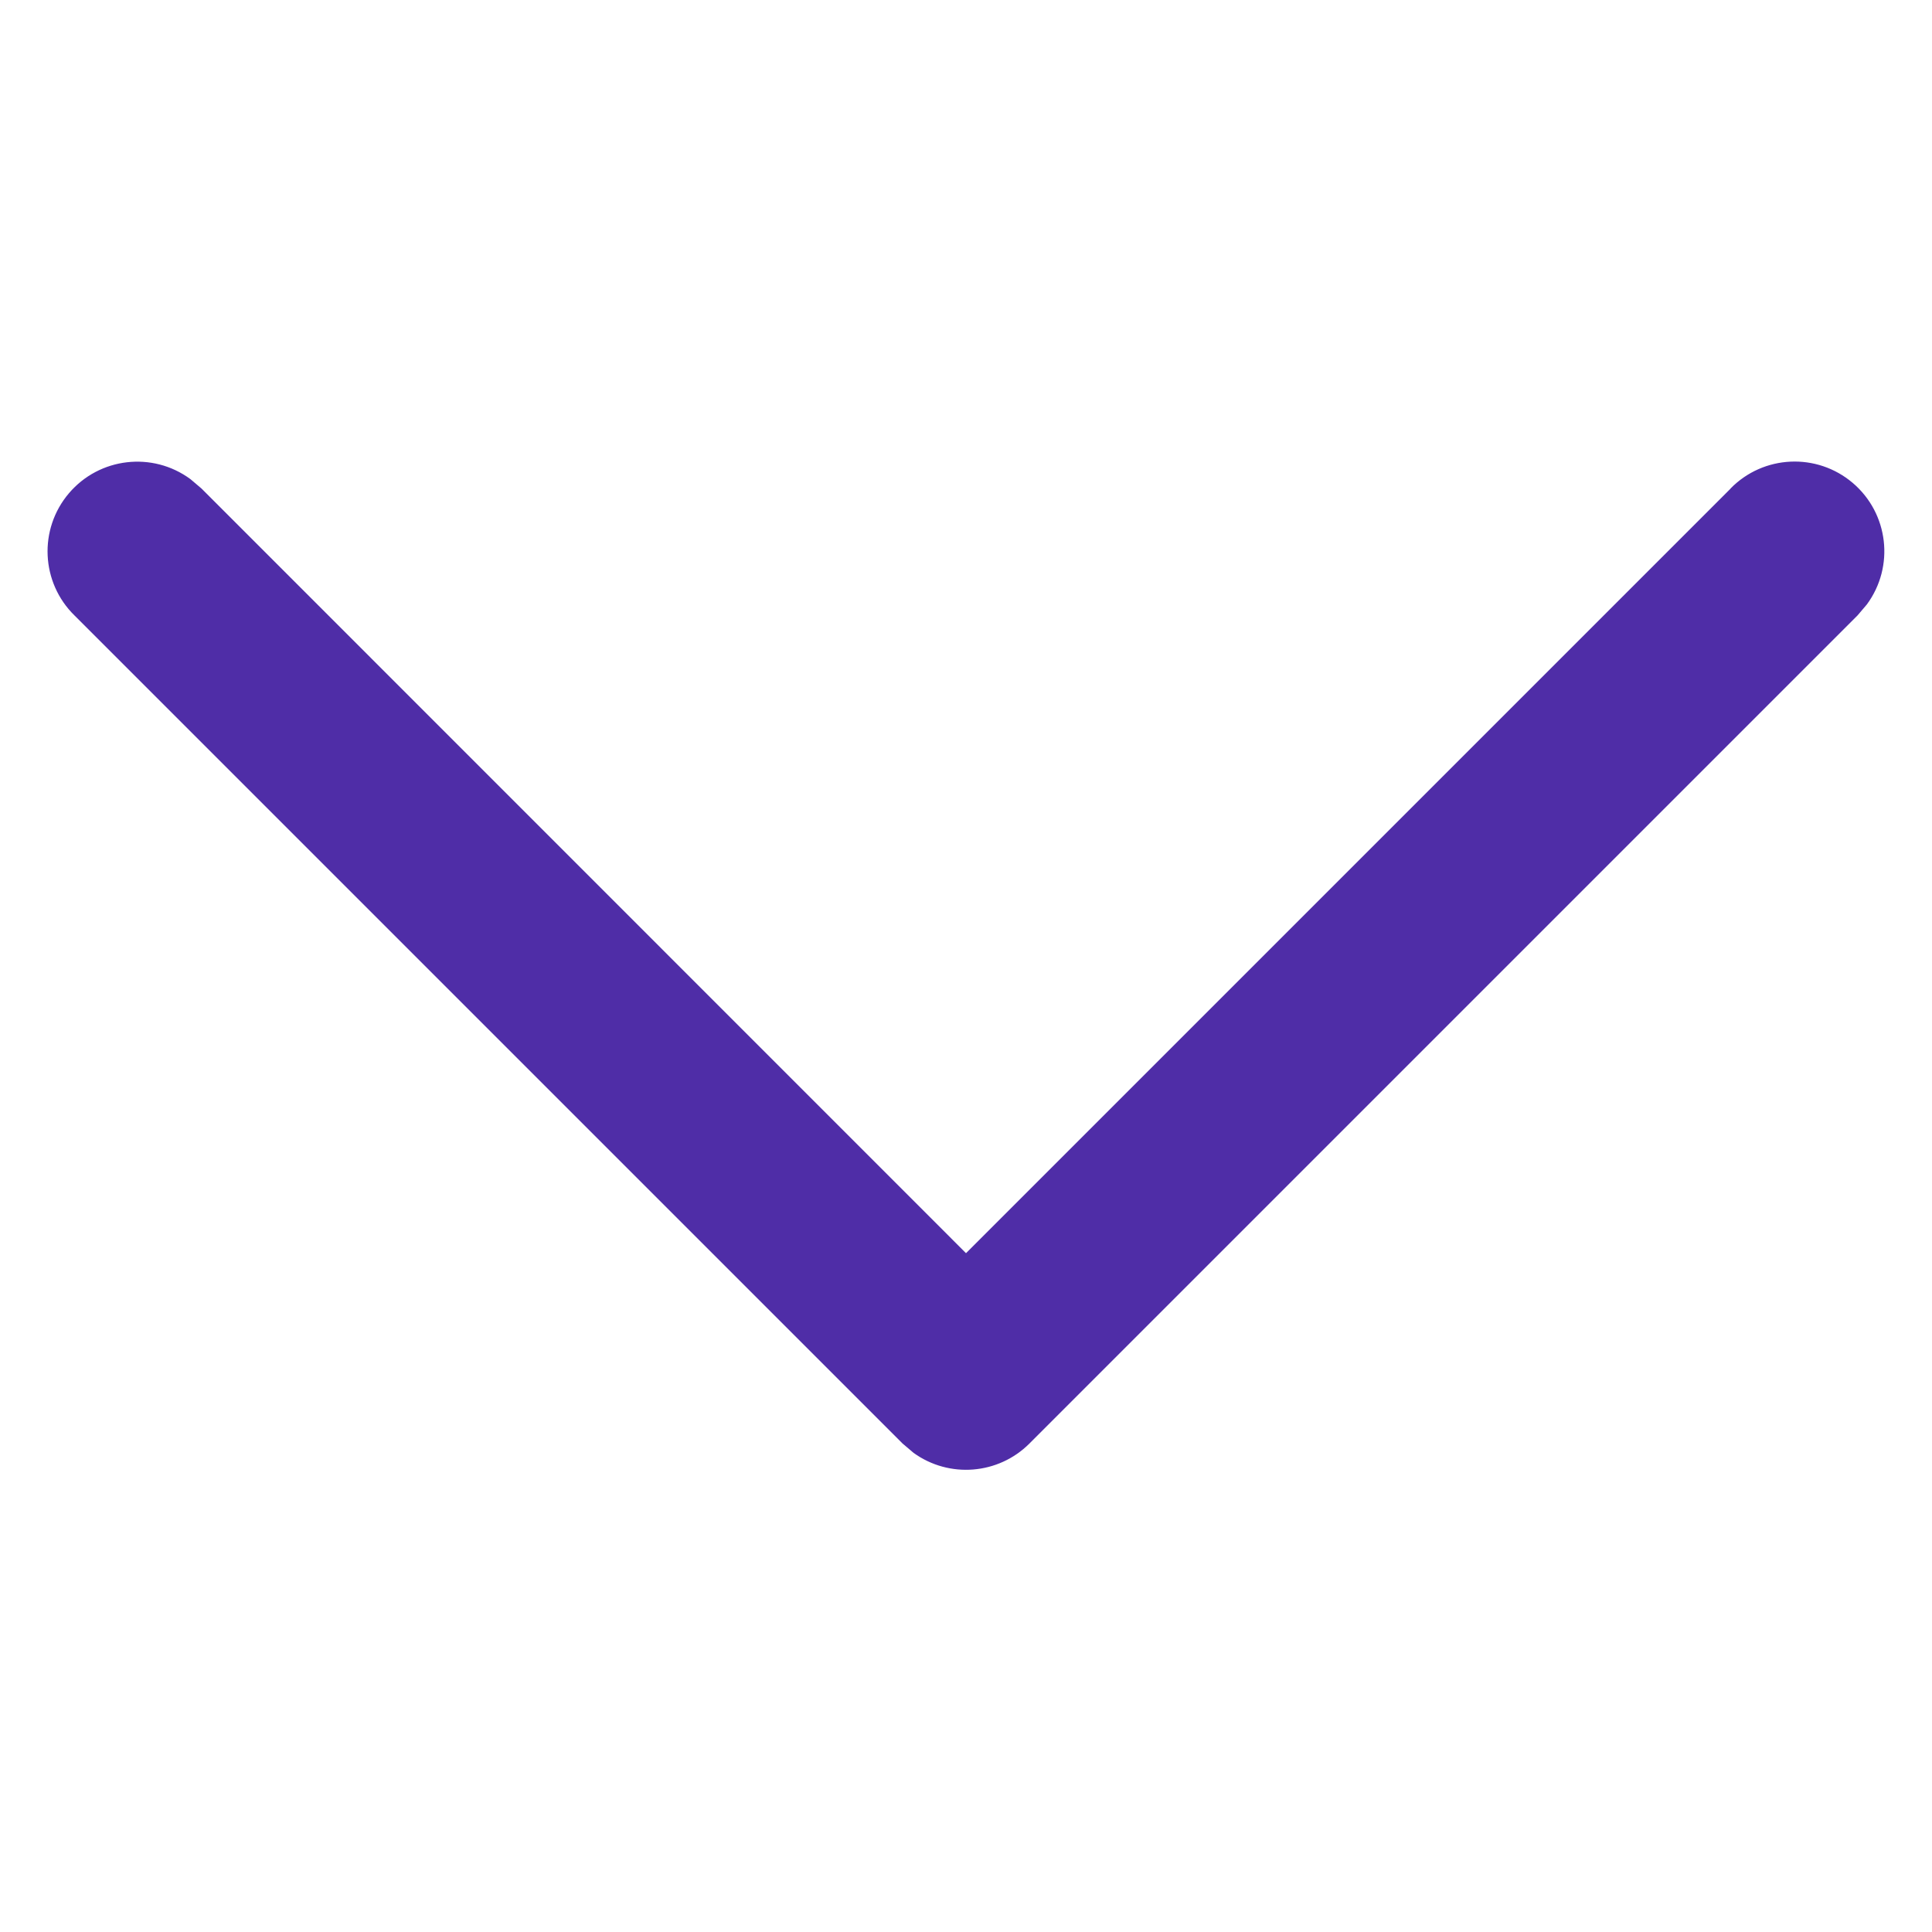
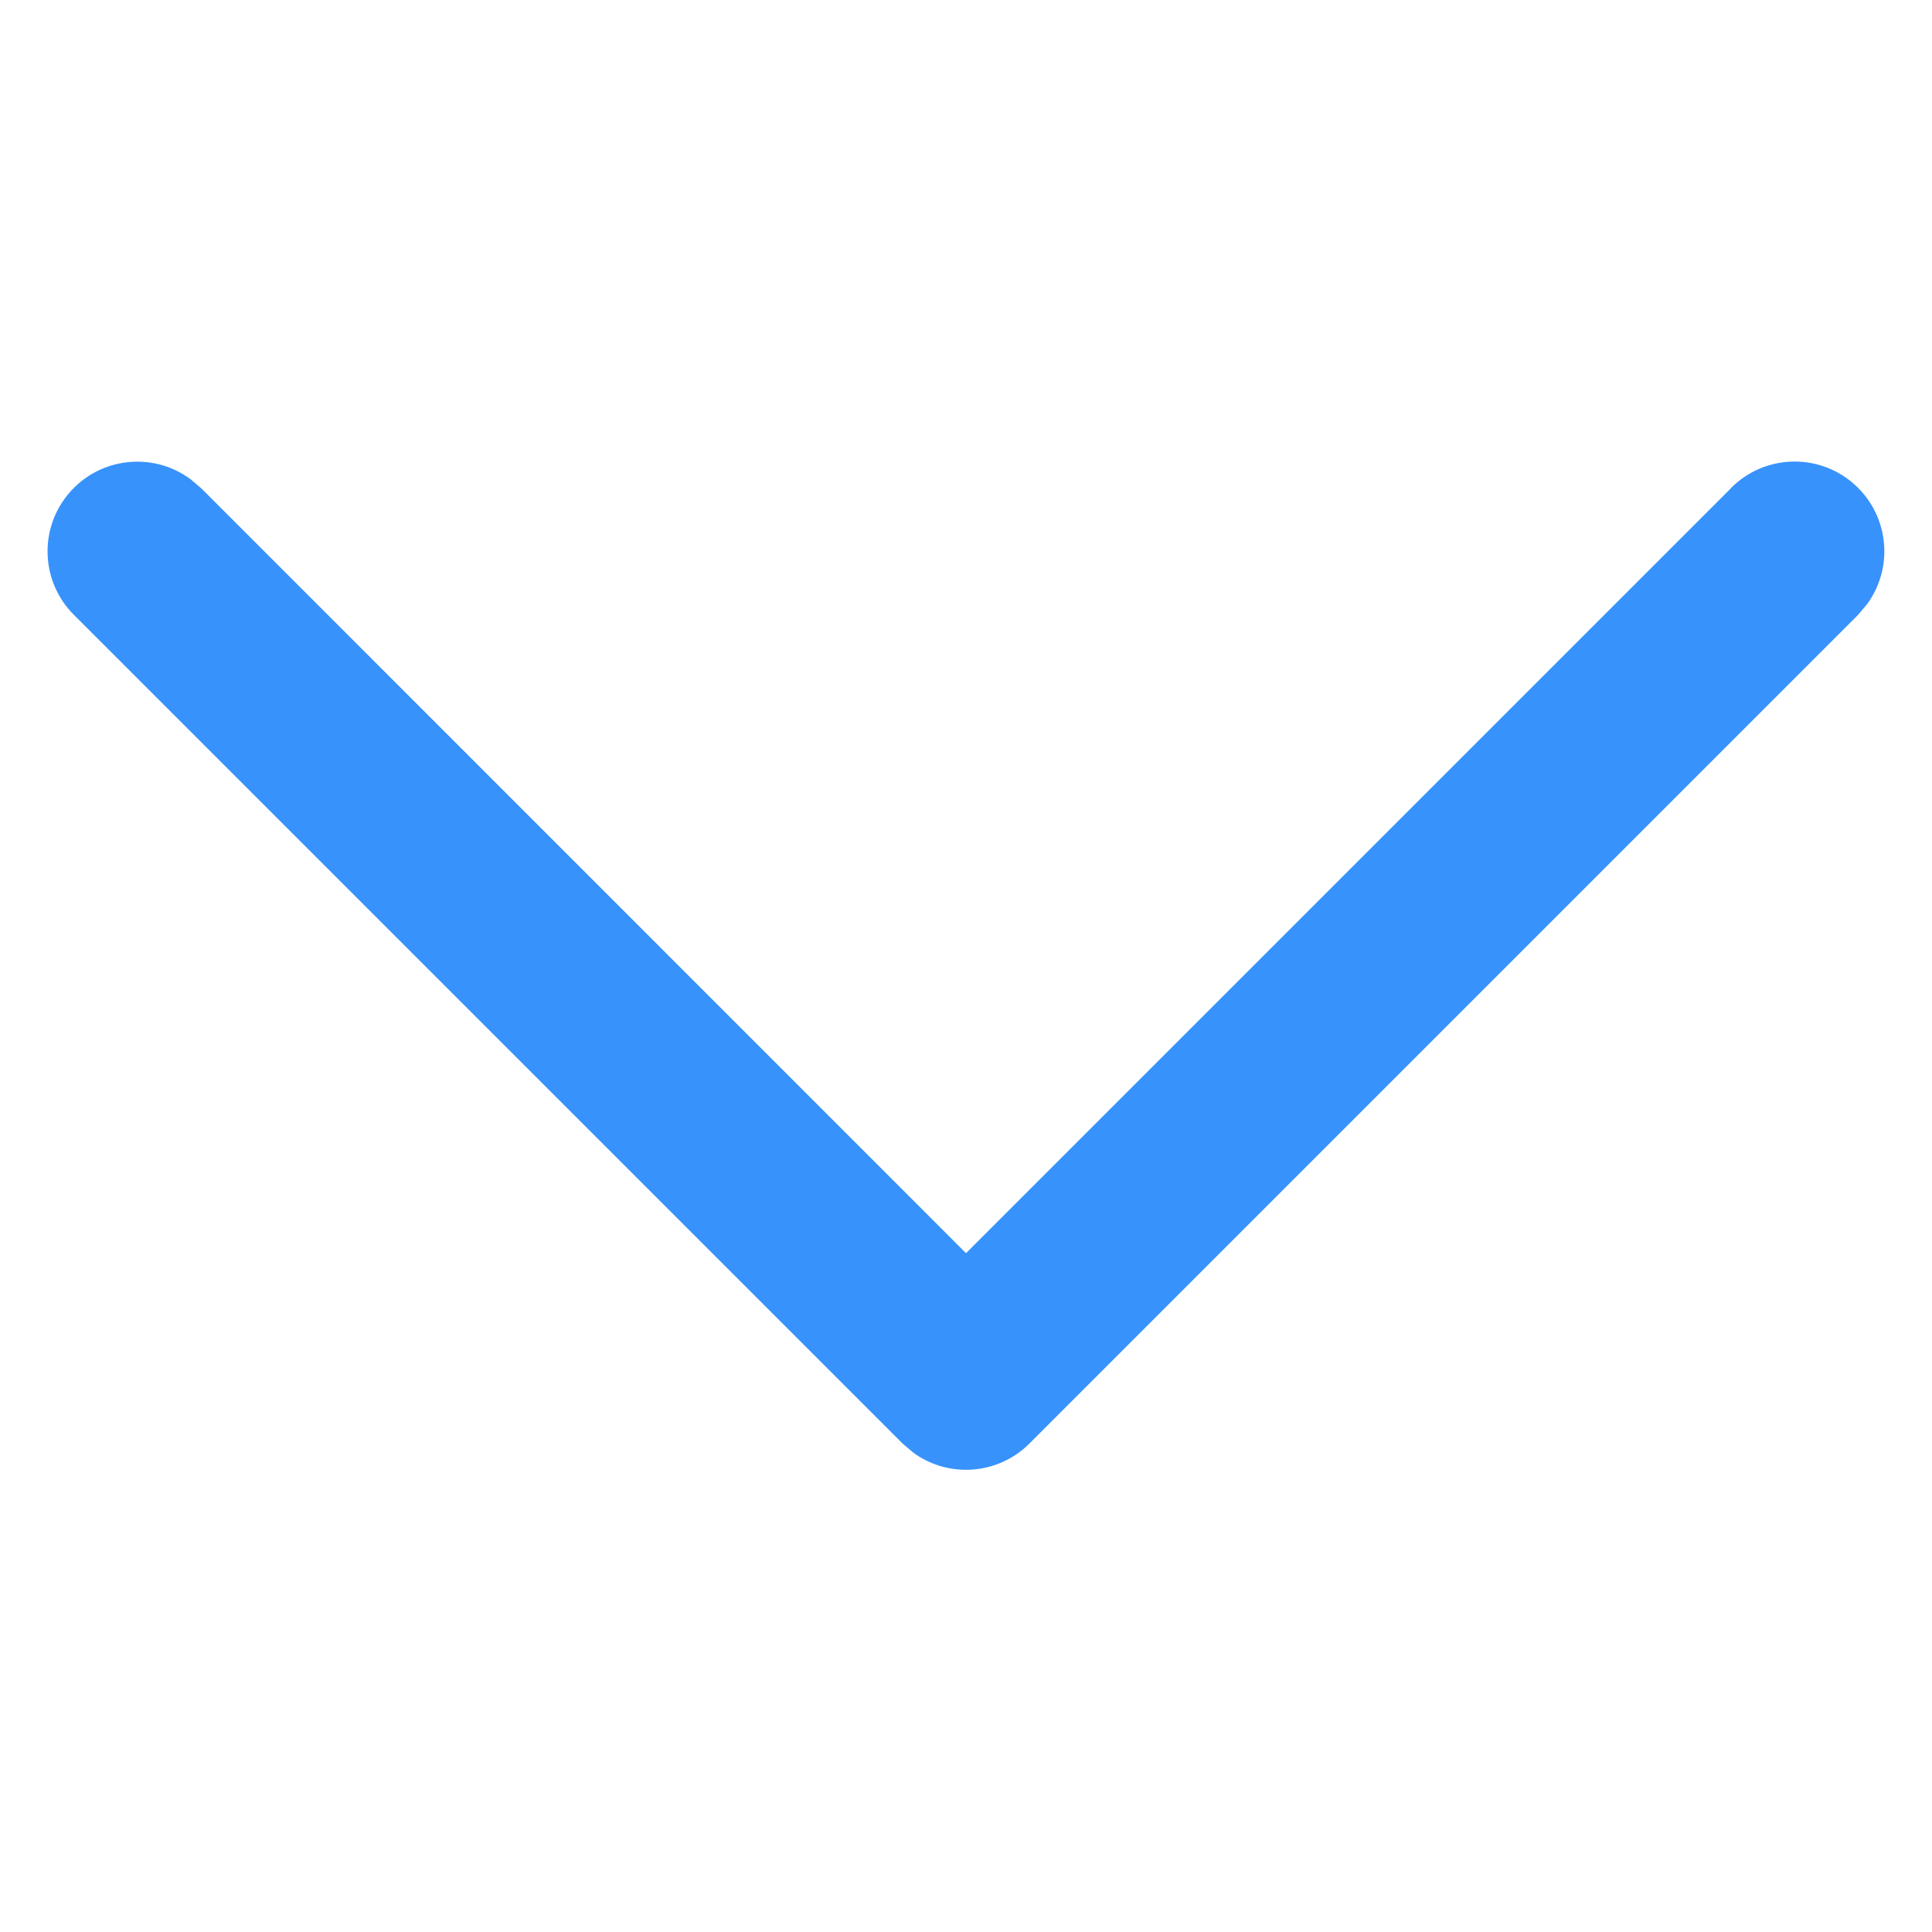
<svg xmlns="http://www.w3.org/2000/svg" width="14" height="14" viewBox="0 0 14 14">
-   <g fill="none" fill-rule="evenodd">
-     <path d="M0 0h14v14H0z" />
-     <path fill="#4F2DA7" fill-rule="nonzero" d="M12.54 3.54a.65.65 0 0 1 .988.84l-.068.08-6 6a.65.65 0 0 1-.84.068l-.08-.068-6-6a.65.65 0 0 1 .84-.988l.08.068L7 9.081l5.54-5.54z" />
-   </g>
+   <path fill="#3792FC" fill-rule="nonzero" d="M12.54 3.54a.65.65 0 0 1 .988.84l-.068.08-6 6a.65.65 0 0 1-.84.068l-.08-.068-6-6a.65.65 0 0 1 .84-.988l.08.068L7 9.081l5.54-5.54z" />
</svg>
